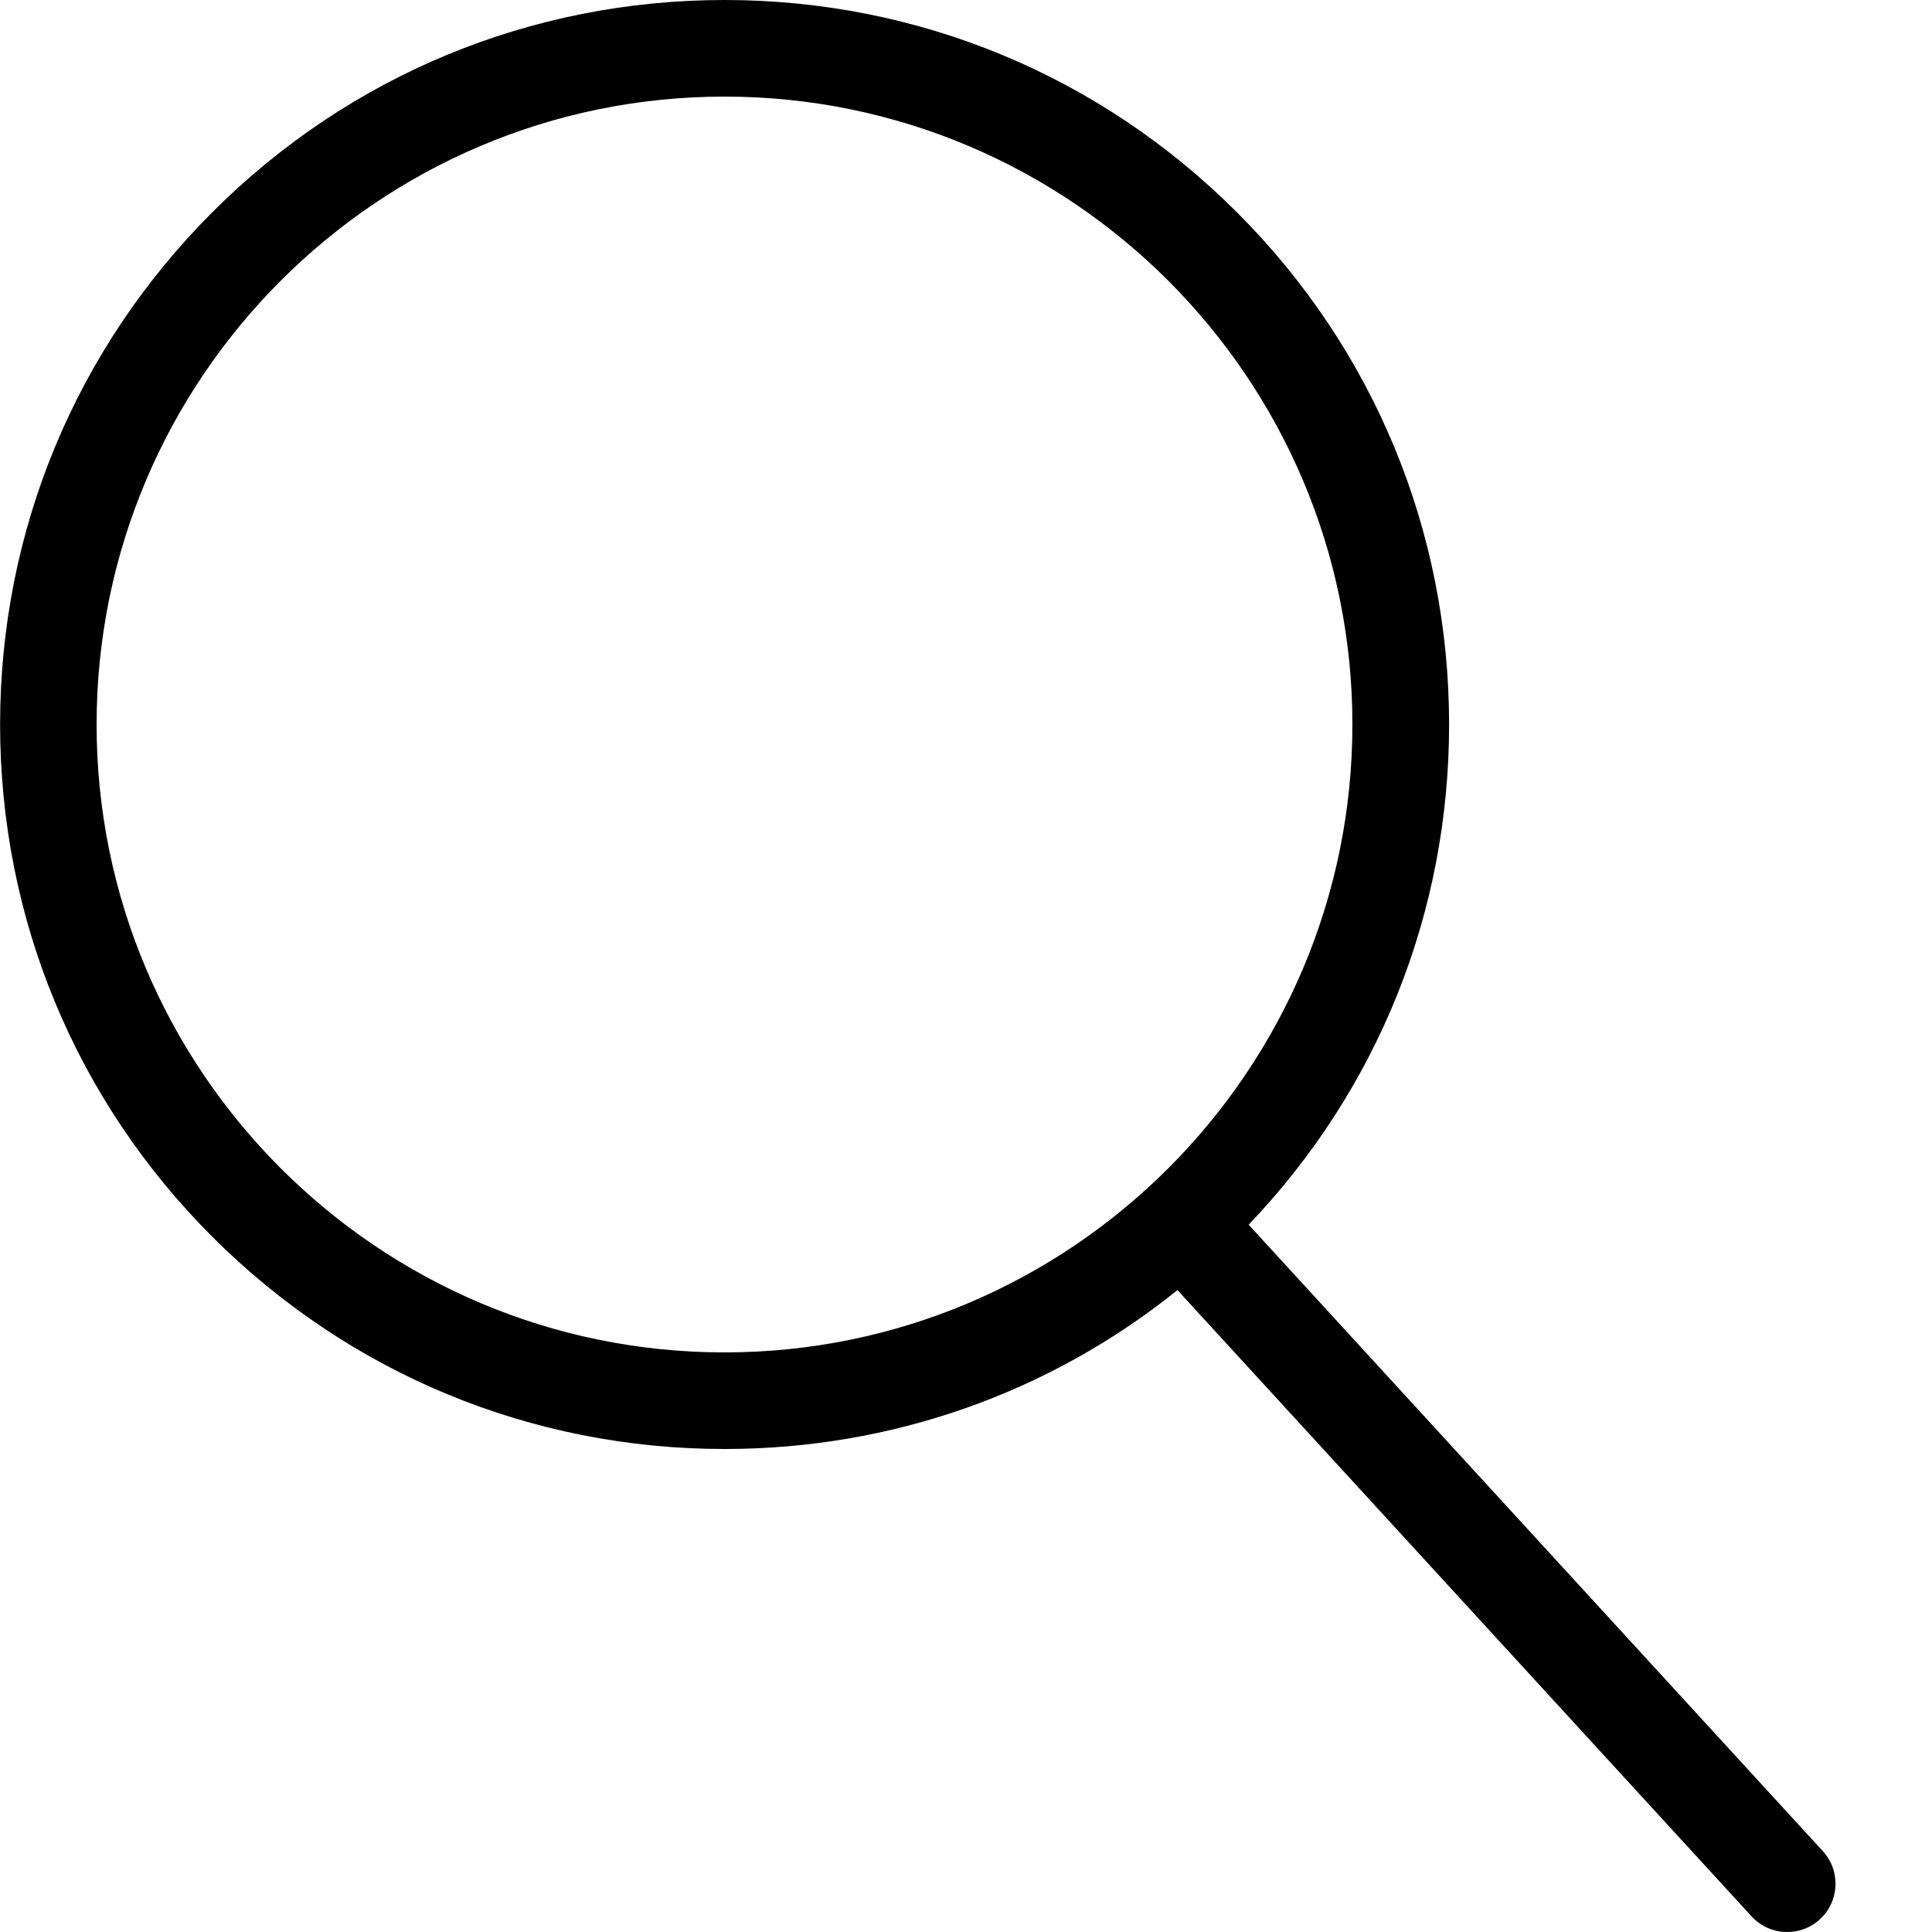
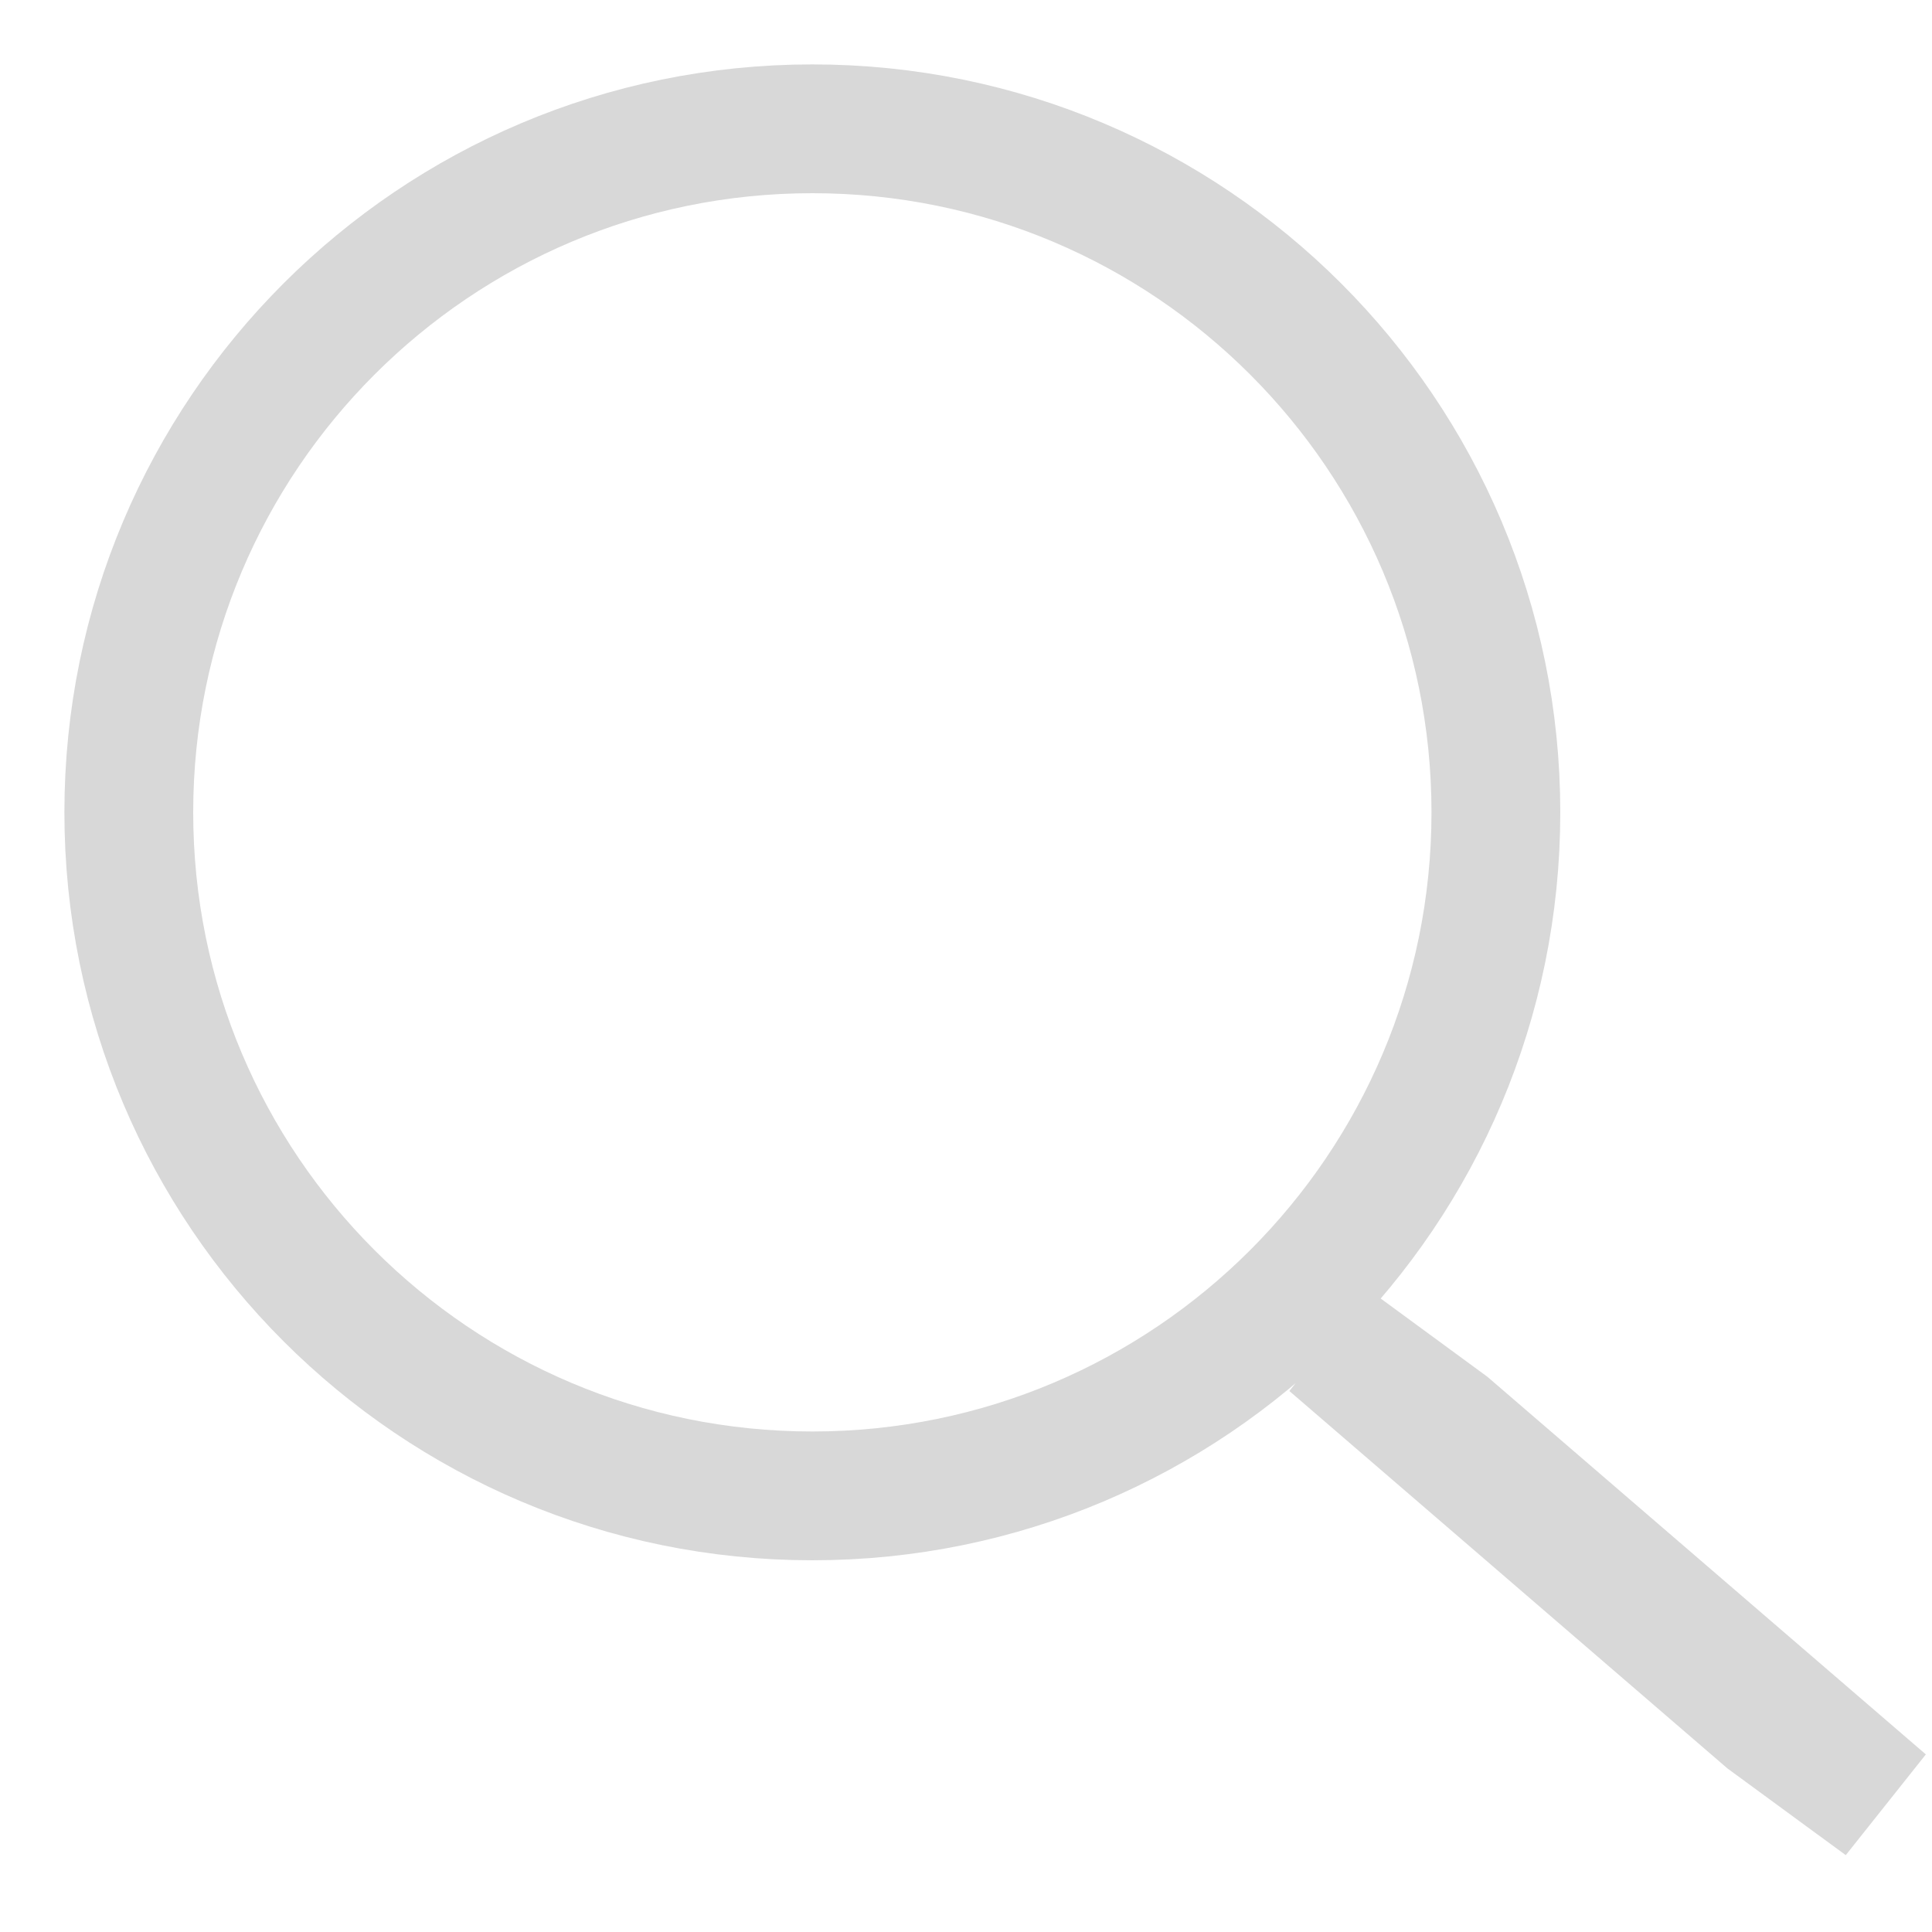
- <svg xmlns="http://www.w3.org/2000/svg" version="1.1" width="20" height="20" viewBox="0 0 20 20">
-   <path fill="#000000" d="M18.869 19.162l-5.943-6.484c1.339-1.401 2.075-3.233 2.075-5.178 0-2.003-0.78-3.887-2.197-5.303s-3.3-2.197-5.303-2.197-3.887 0.78-5.303 2.197-2.197 3.3-2.197 5.303 0.78 3.887 2.197 5.303 3.3 2.197 5.303 2.197c1.726 0 3.362-0.579 4.688-1.645l5.943 6.483c0.099 0.108 0.233 0.162 0.369 0.162 0.121 0 0.242-0.043 0.338-0.131 0.204-0.187 0.217-0.503 0.031-0.706zM1 7.5c0-3.584 2.916-6.5 6.5-6.5s6.5 2.916 6.5 6.5-2.916 6.5-6.5 6.5-6.5-2.916-6.5-6.5z" />
+ <svg xmlns="http://www.w3.org/2000/svg" width="15px" height="15px" viewBox="0 0 15 15" version="1.1">
+   <defs />
+   <g id="Pages" stroke="none" stroke-width="1" fill="none" fill-rule="evenodd">
+     <g id="Desktop-/-Homepage" transform="translate(-1249, -162)" stroke="#D8D8D8">
+       <g id="Header" transform="translate(-1, 0)">
+         <g id="Search" transform="translate(1115, 151)">
+           <path d="M141.307,22.614 C144.238,22.614 146.614,20.238 146.614,17.307 C146.614,14.376 144.238,12 141.307,12 C138.376,12 136,14.376 136,17.307 C136,20.238 138.376,22.614 141.307,22.614 Z M148.724,24.339 L149.626,25 L146.238,22.082 L145.337,21.421 L148.724,24.339 Z" id="Search-Icon" />
+         </g>
+       </g>
+     </g>
+   </g>
</svg>
